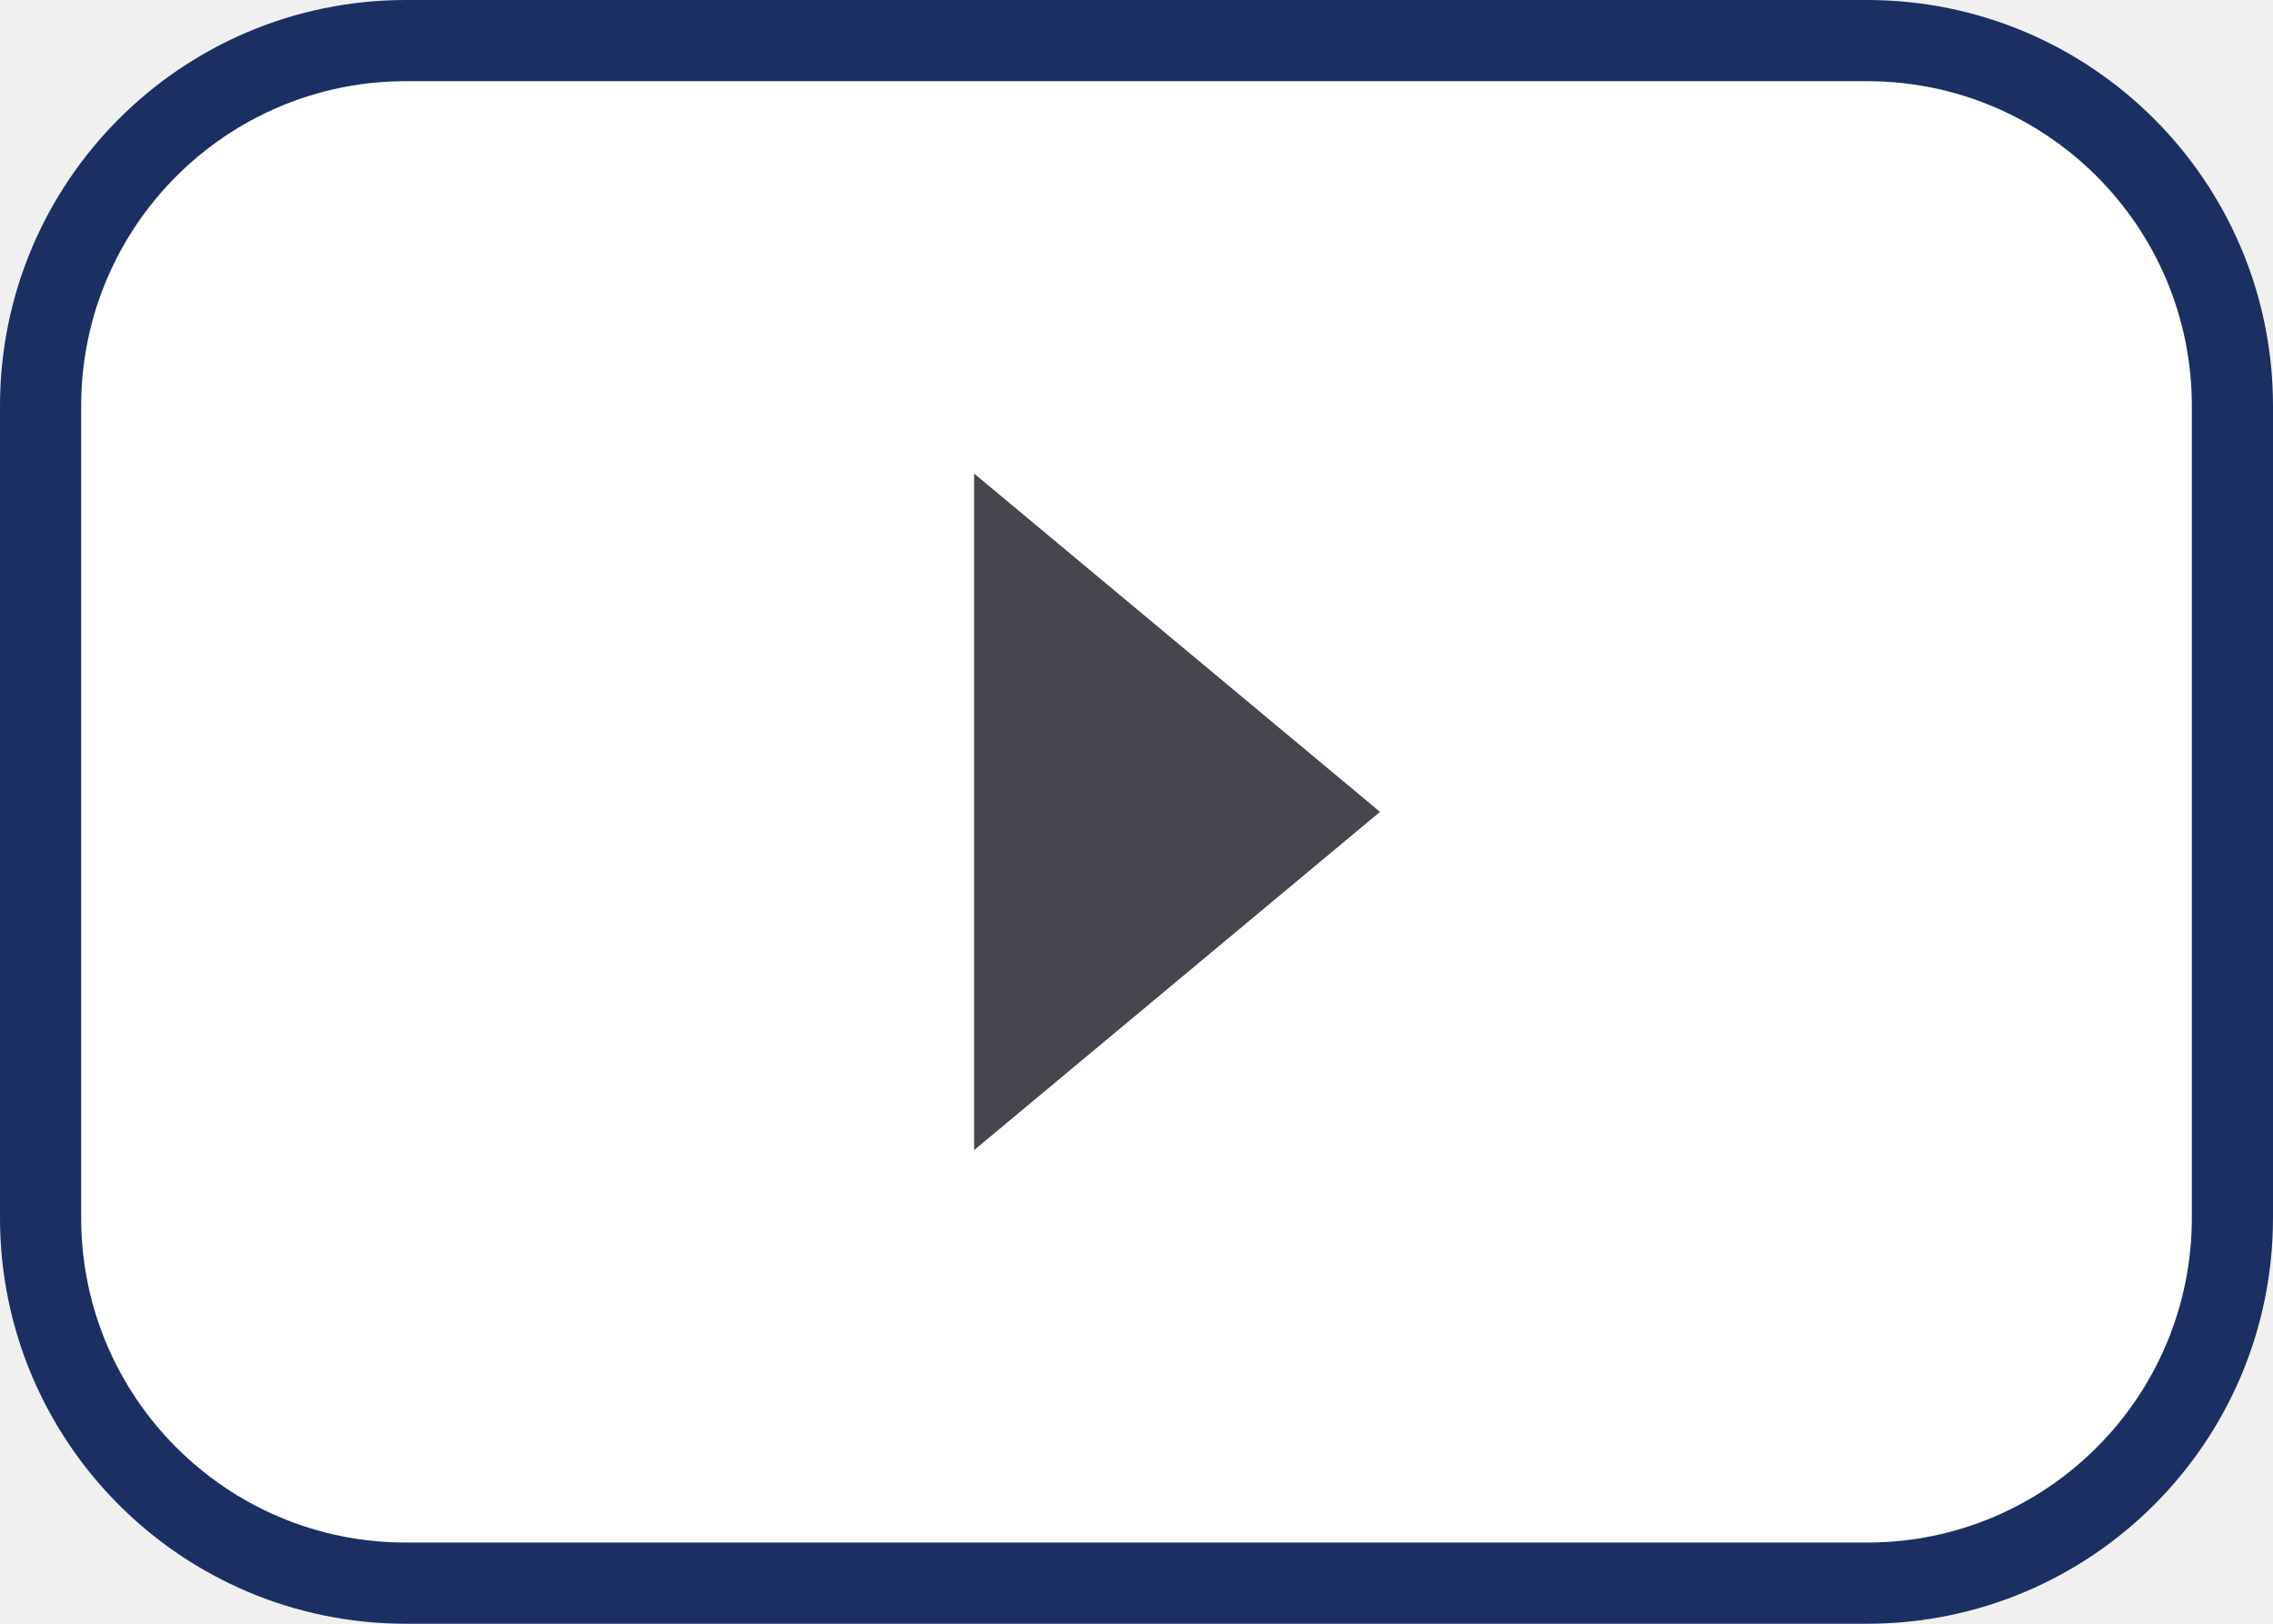
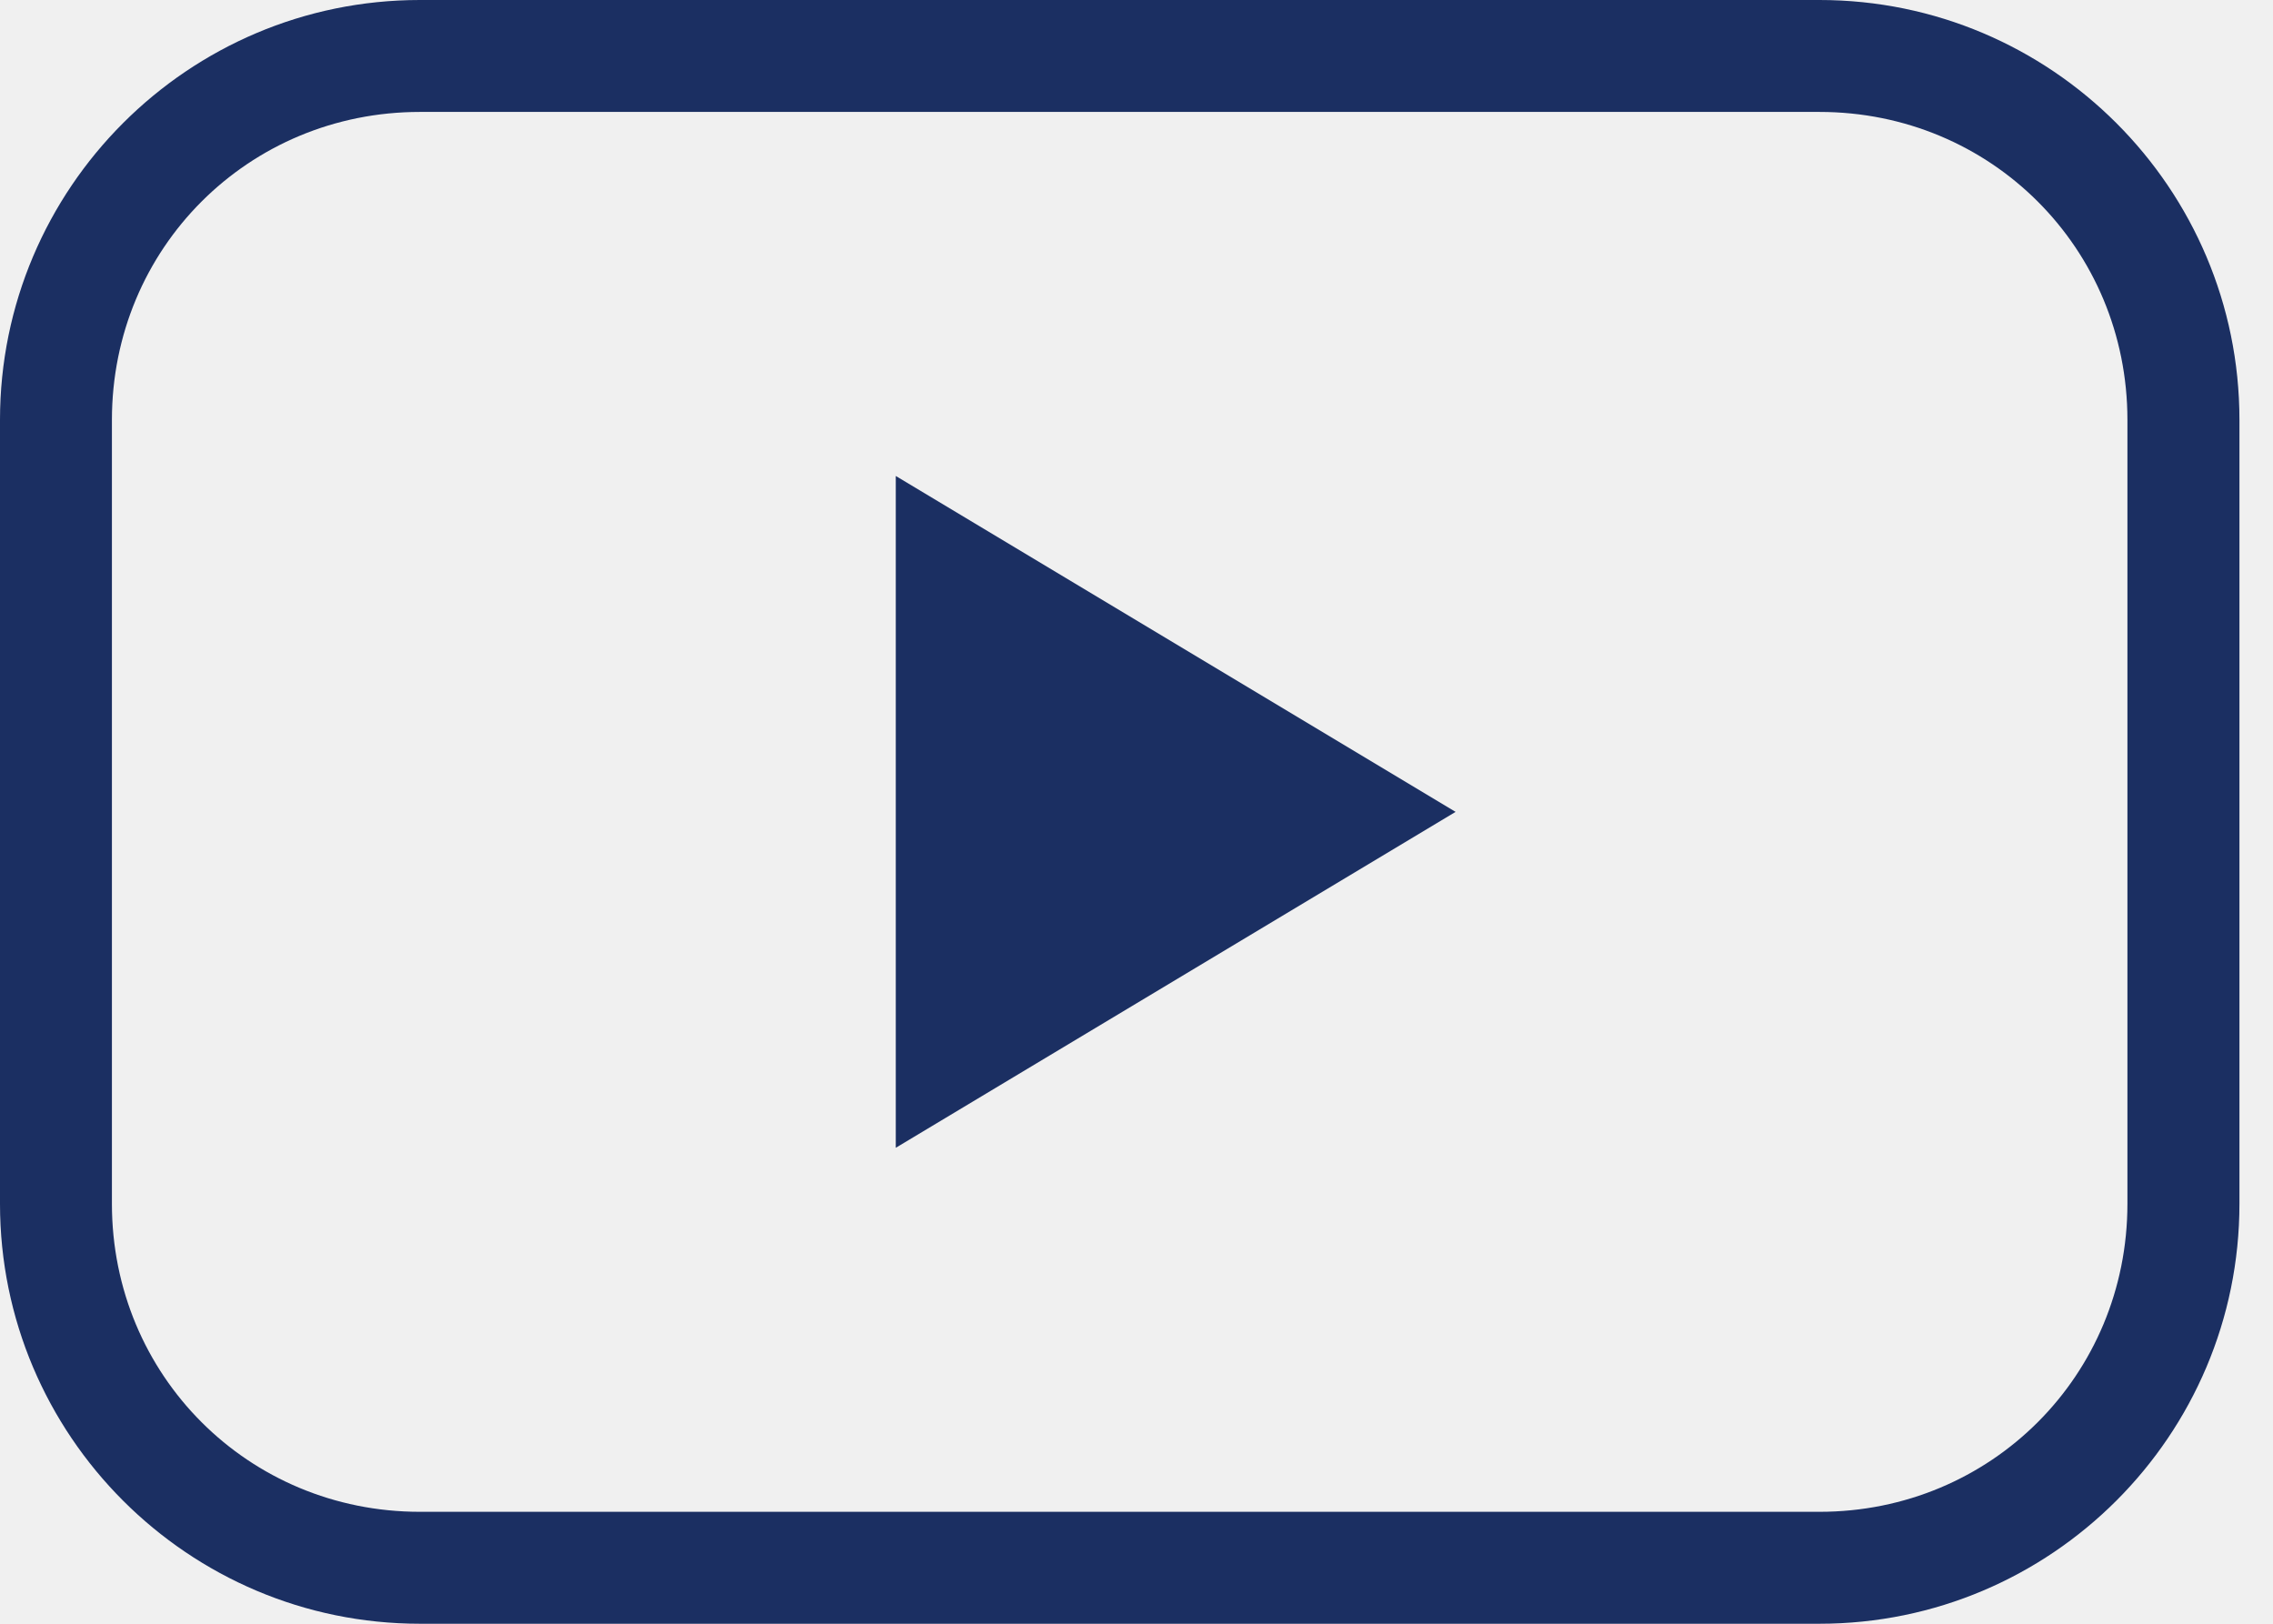
- <svg xmlns="http://www.w3.org/2000/svg" width="28" height="20" viewBox="0 0 28 20" fill="none">
-   <rect x="0.5" y="0.5" width="27" height="19" rx="4.5" fill="white" stroke="#1B2F62" />
-   <path d="M12 14.166V5.833L17 10L12 14.166Z" fill="#49454F" />
+ <svg xmlns="http://www.w3.org/2000/svg" width="21" height="15" viewBox="0 0 21 15" fill="none">
+   <path d="M3.879 0C1.739 0 0 1.739 0 3.879V11.121C0 13.261 1.739 15 3.879 15H16.81C18.951 15 20.69 13.261 20.69 11.121V3.879C20.69 1.739 18.951 0 16.81 0H3.879ZM3.879 1.034H16.81C18.395 1.034 19.655 2.294 19.655 3.879V11.121C19.655 12.706 18.395 13.966 16.81 13.966H3.879C2.294 13.966 1.034 12.706 1.034 11.121V3.879C1.034 2.294 2.294 1.034 3.879 1.034ZM8.276 4.397V10.603L13.448 7.5L8.276 4.397Z" fill="#1B2F62" />
</svg>
